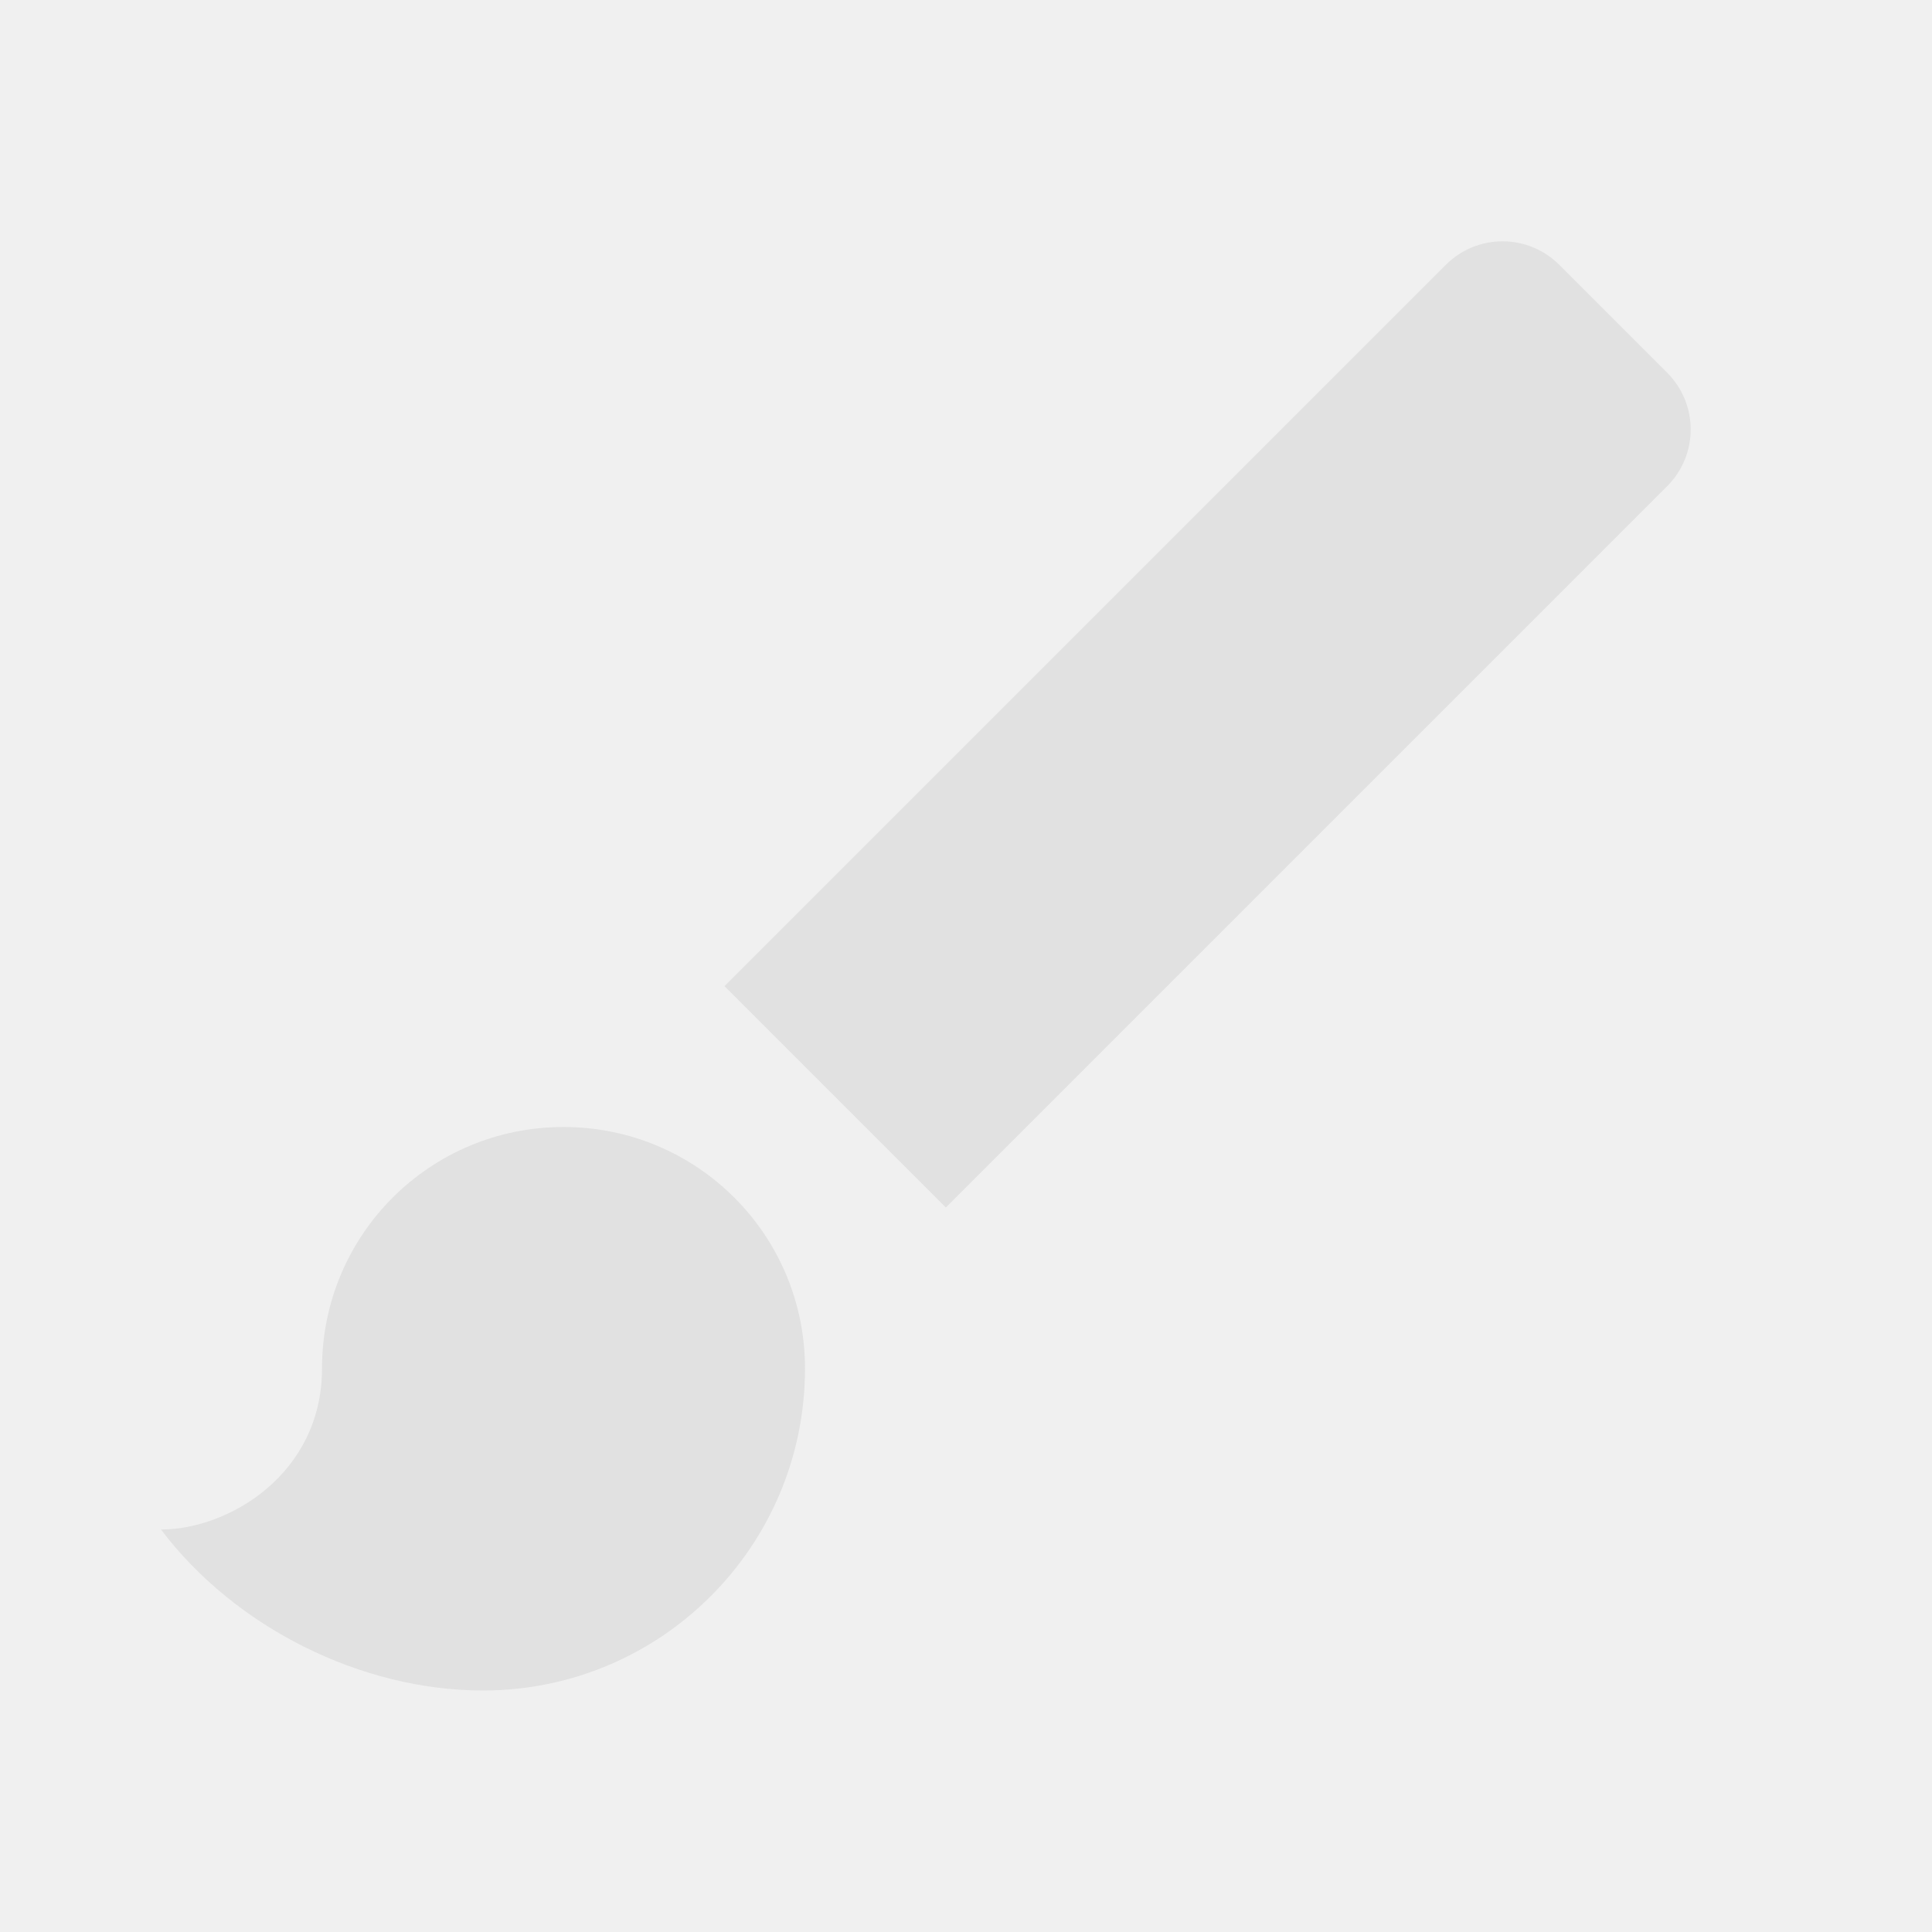
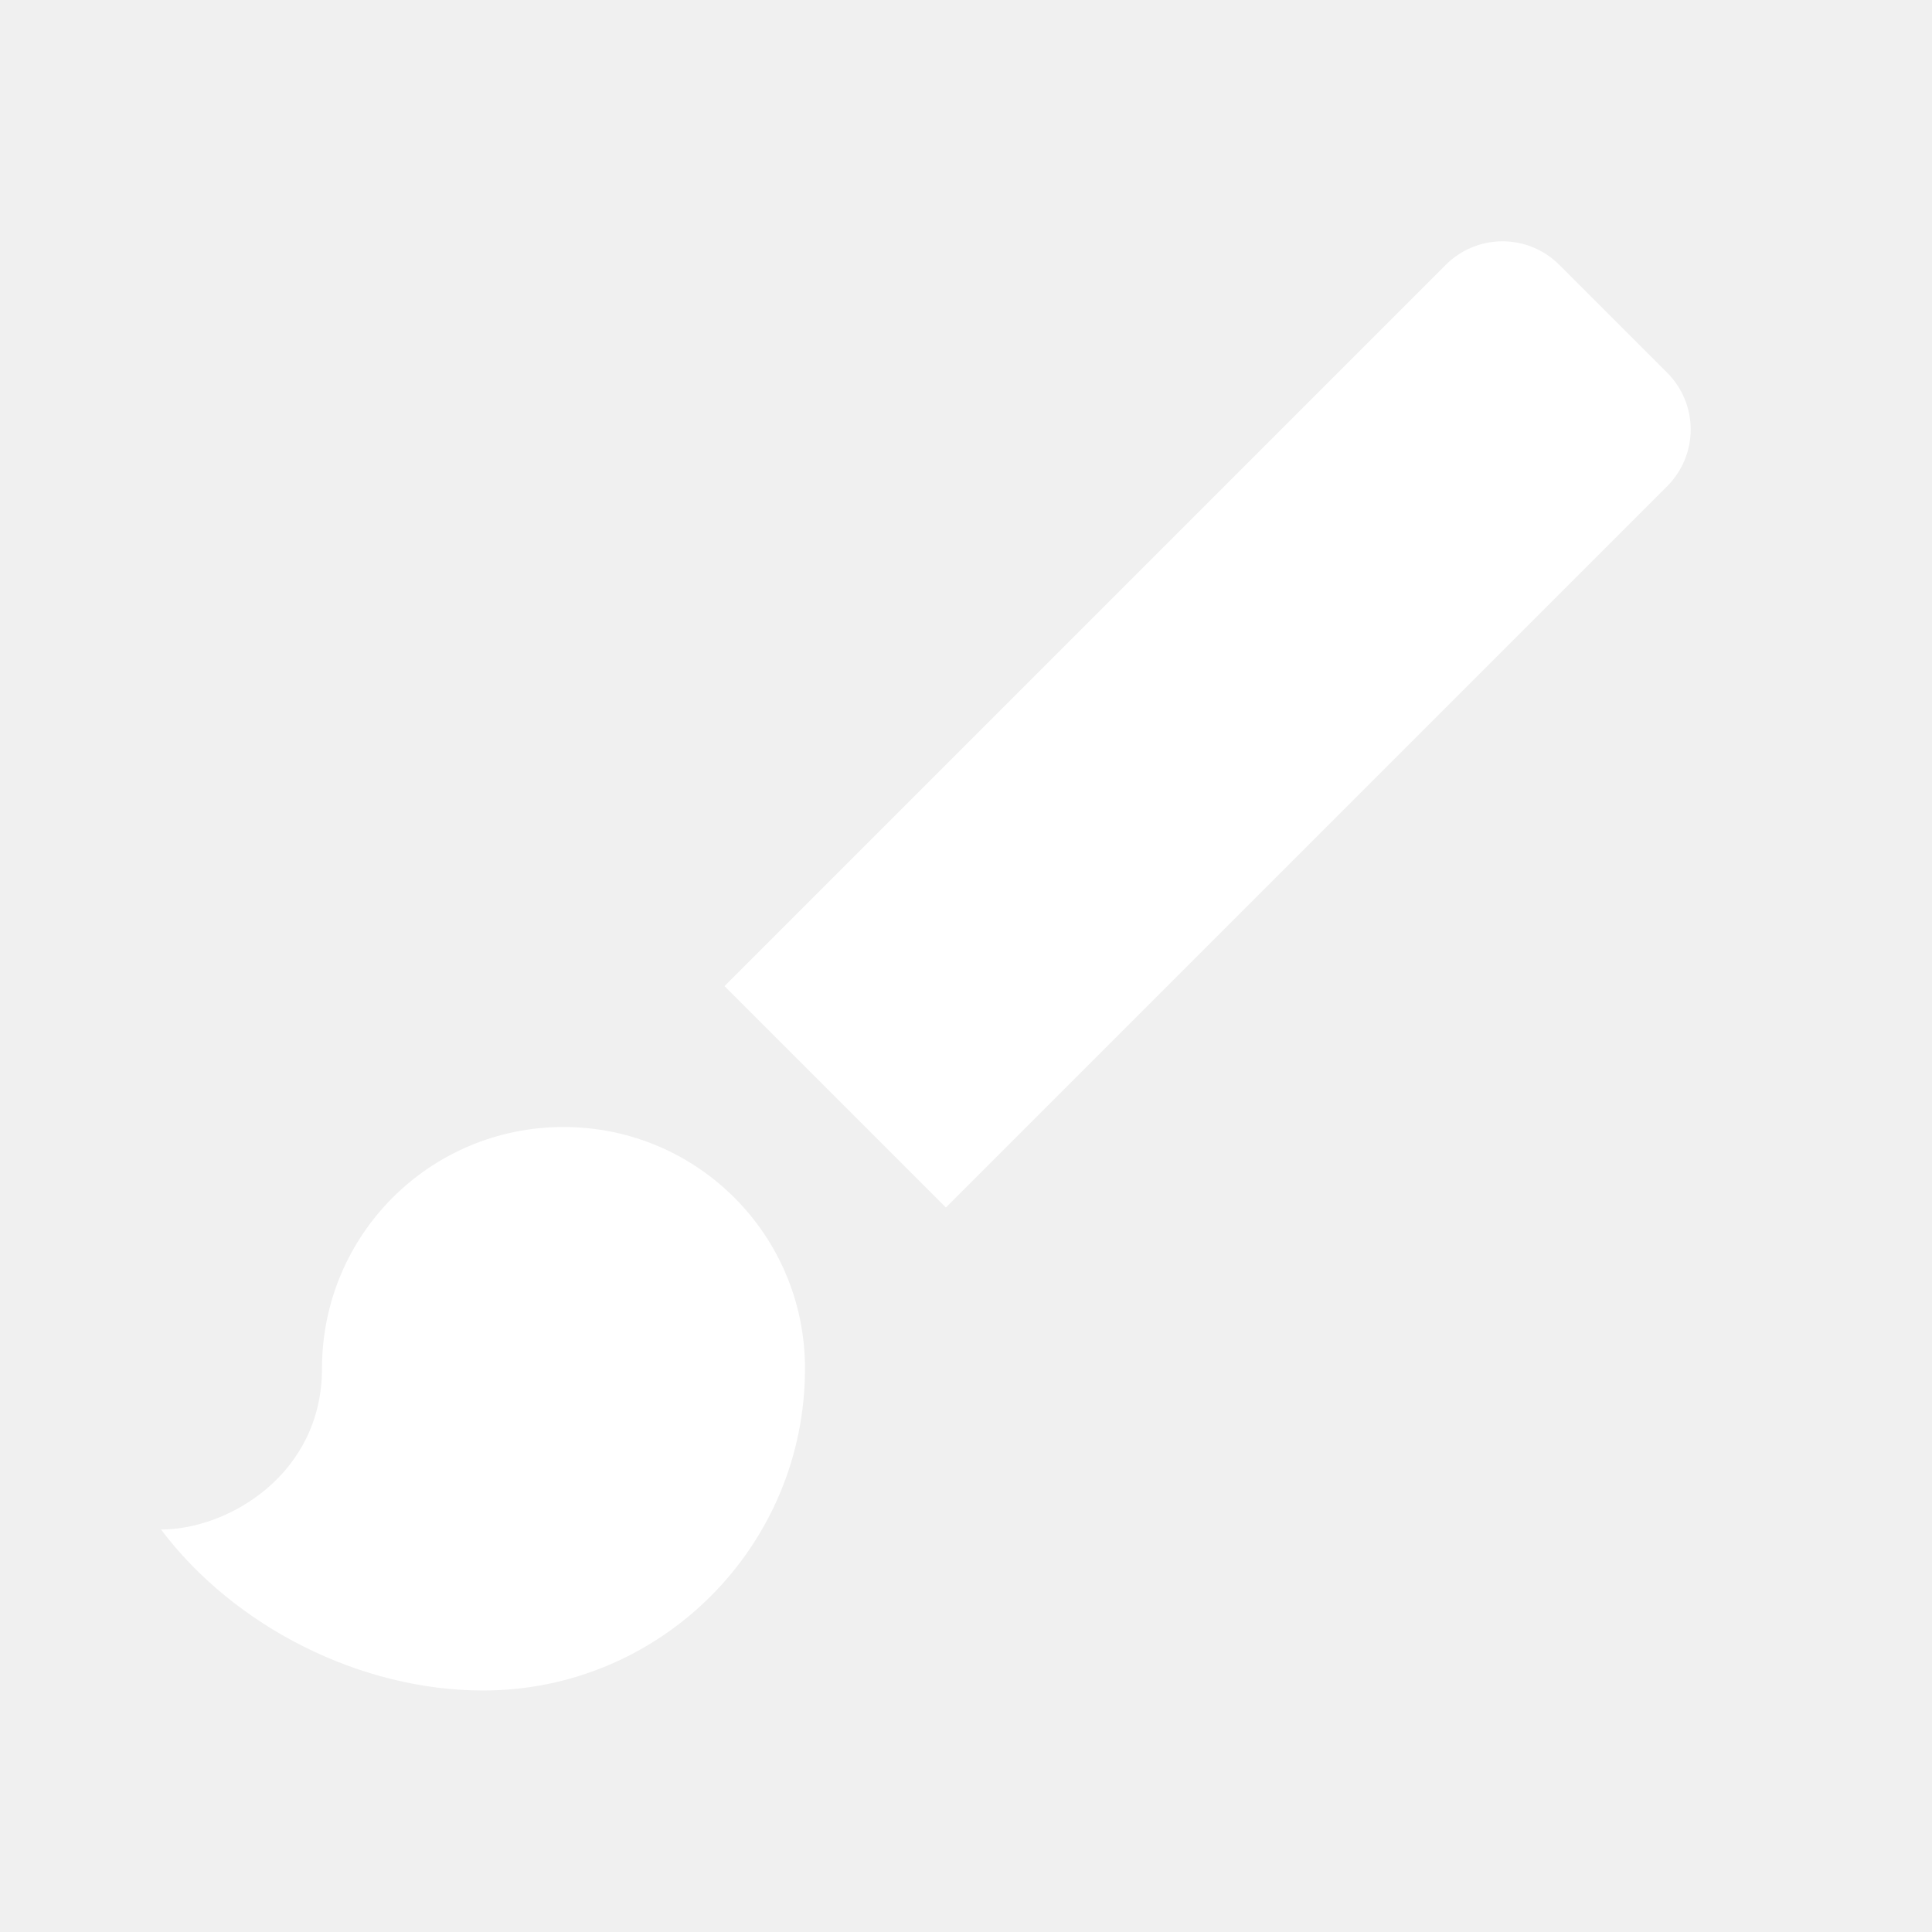
- <svg xmlns="http://www.w3.org/2000/svg" viewBox="0 0 24 24" fill="#e1e1e1" width="24" height="24">
+ <svg xmlns="http://www.w3.org/2000/svg" viewBox="0 0 24 24" fill="#ffffff" width="24" height="24">
  <path d="M7 14c-1.66 0-3 1.34-3 3c0 1.31-1.16 2-2 2c.92 1.22 2.49 2 4 2c2.21 0 4-1.79 4-4c0-1.66-1.34-3-3-3zm13.71-9.37l-1.34-1.34a.996.996 0 0 0-1.41 0L9 12.25L11.75 15l8.96-8.96a.996.996 0 0 0 0-1.41z" />
</svg>
